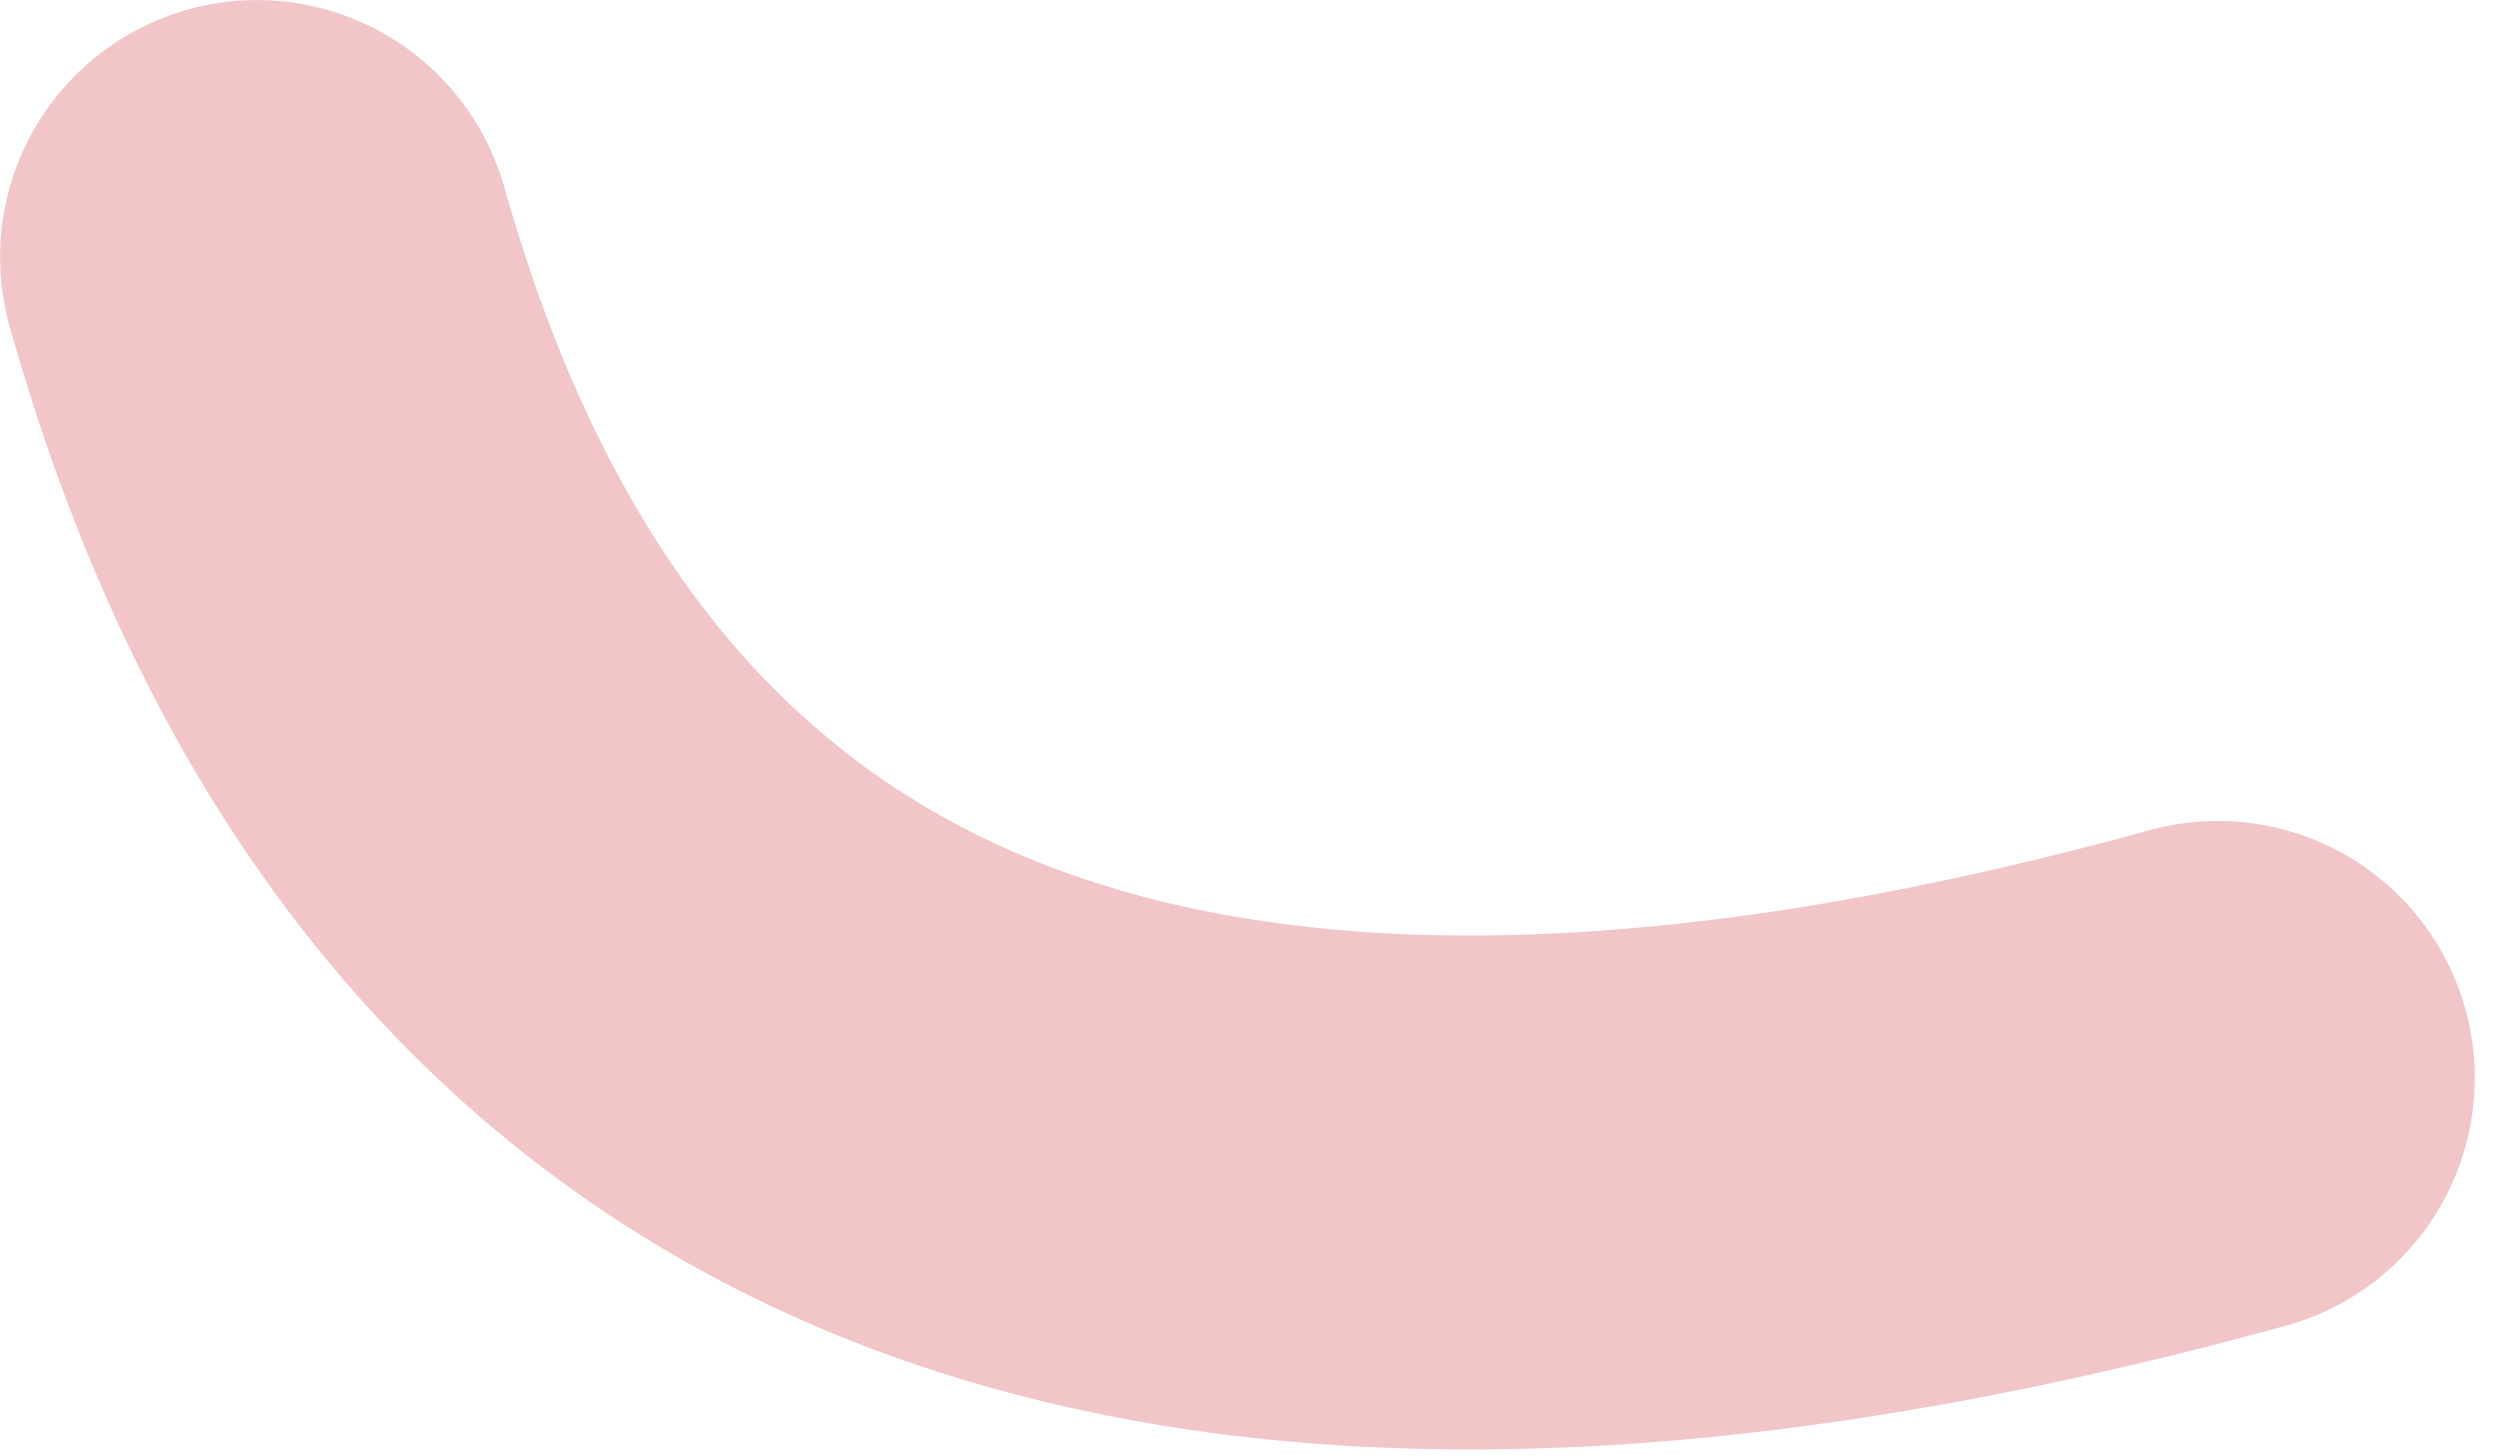
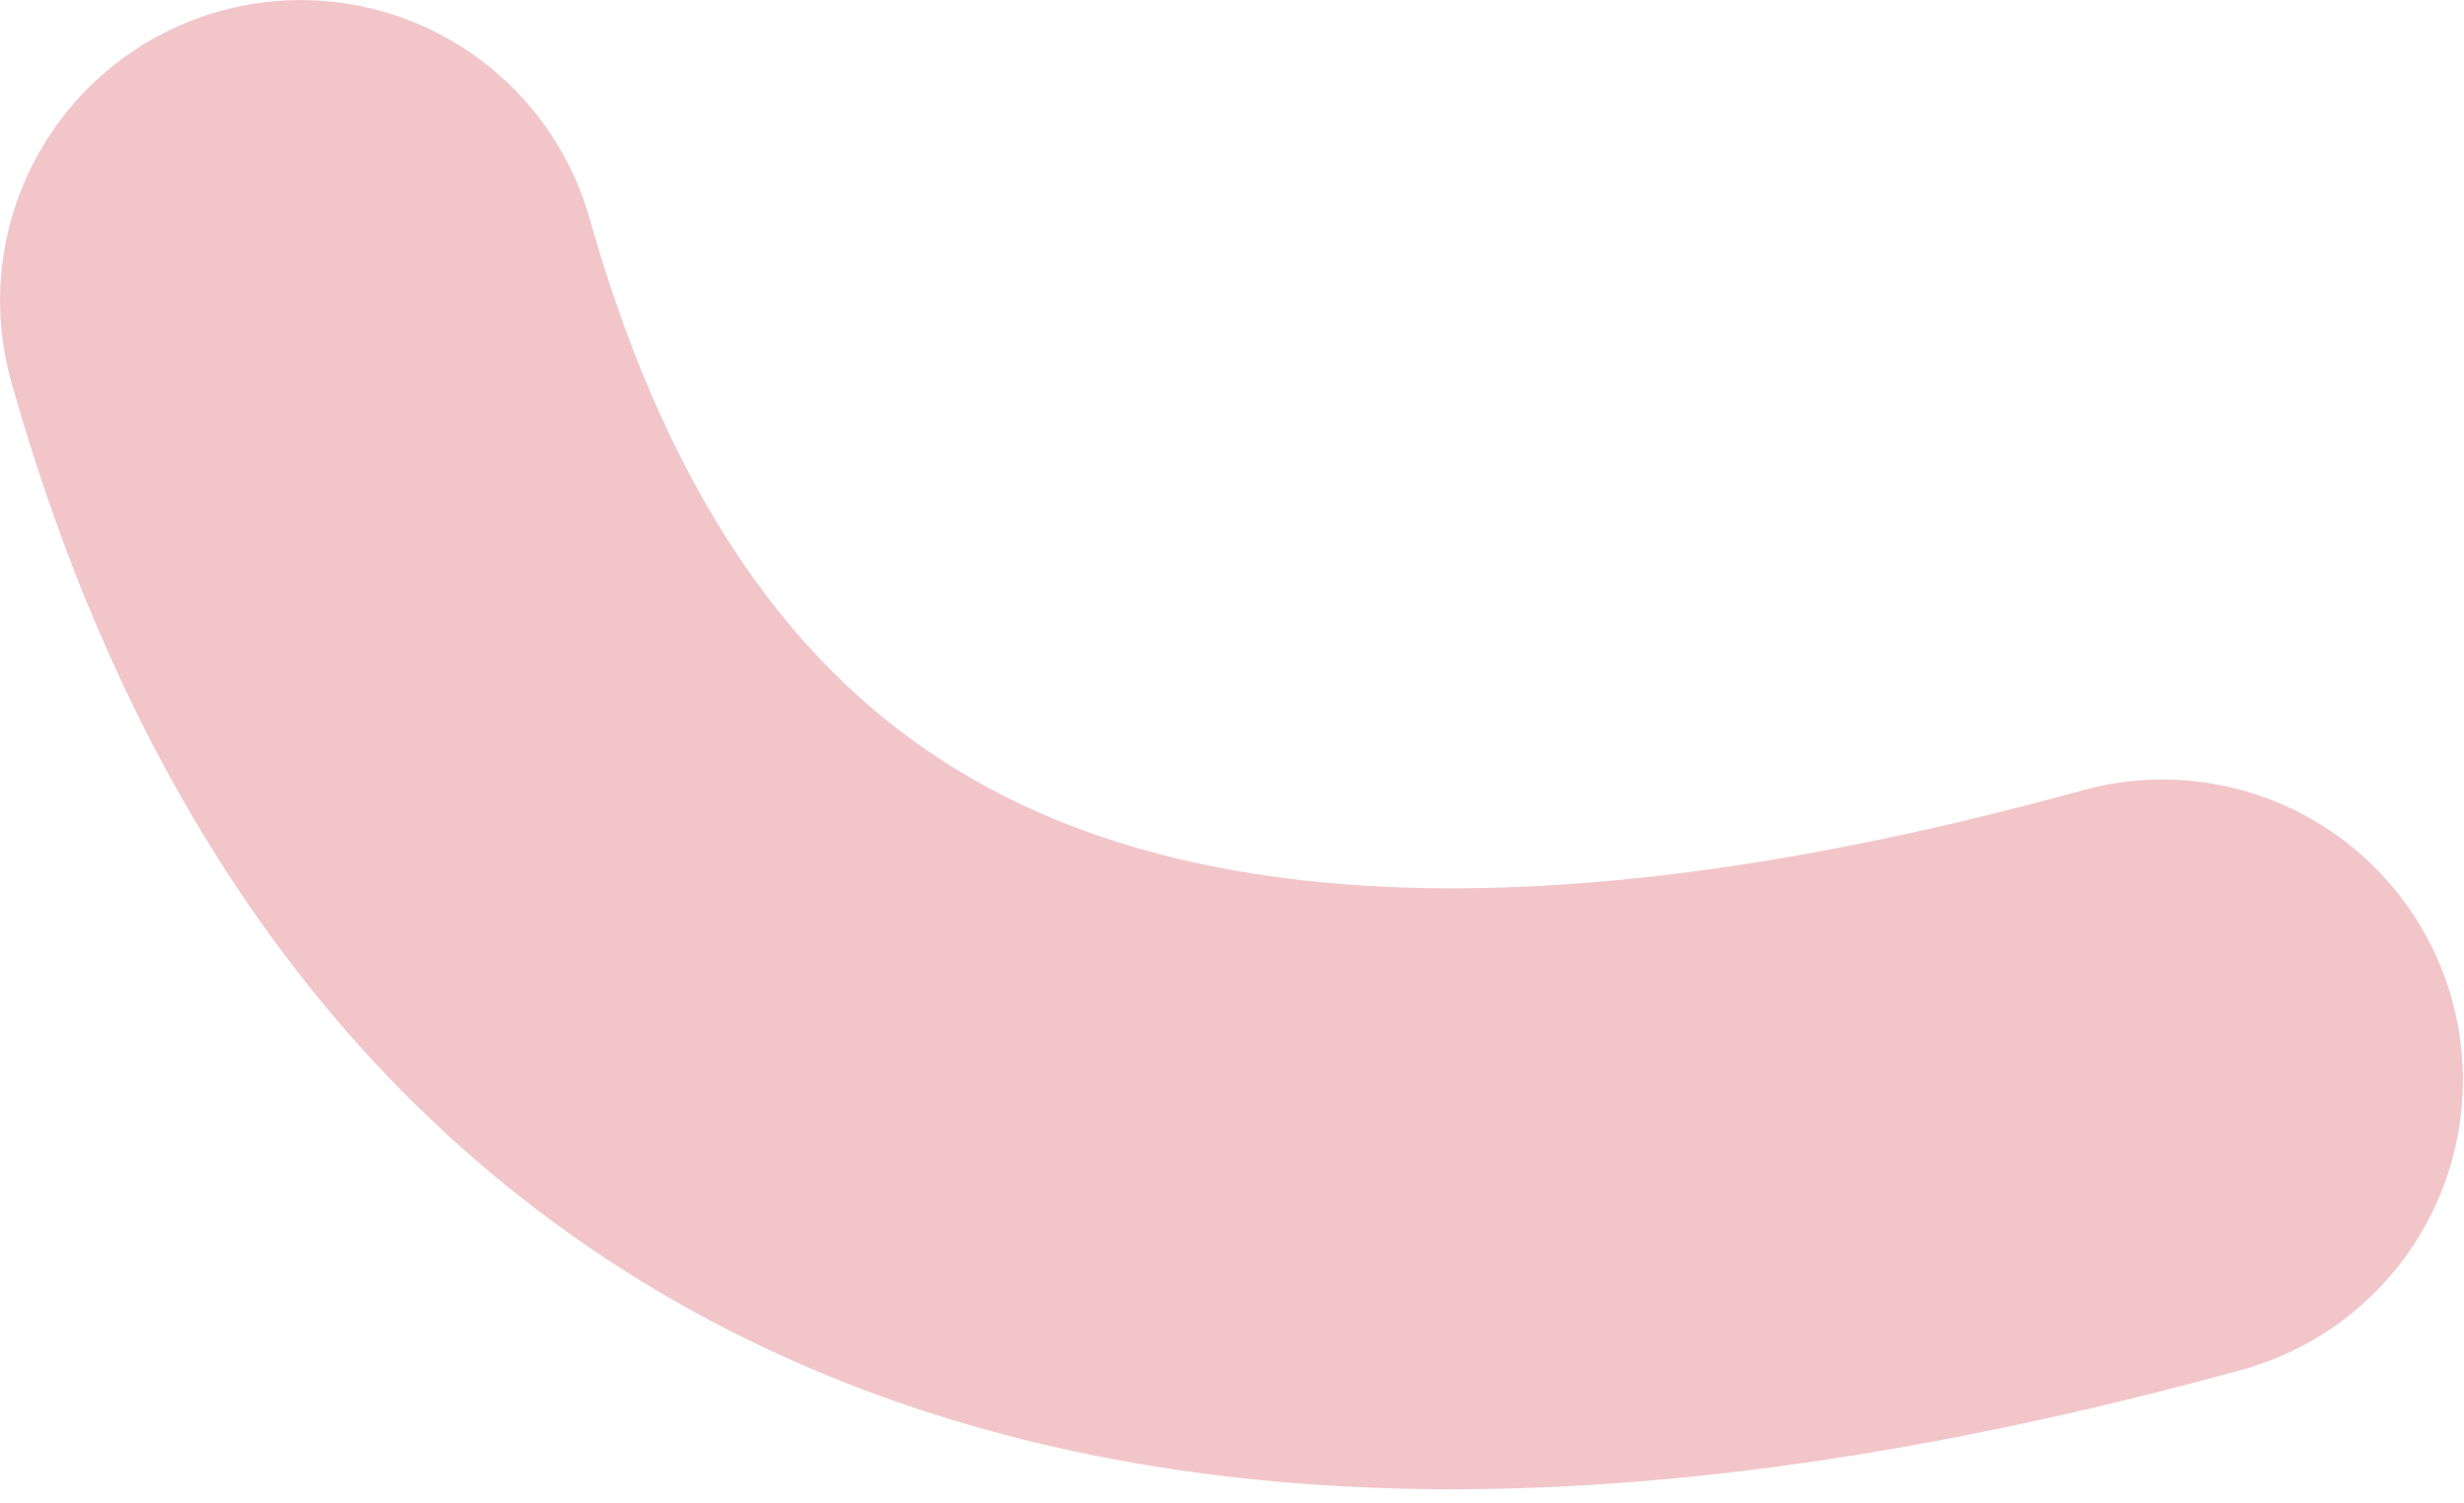
- <svg xmlns="http://www.w3.org/2000/svg" width="79" height="46" viewBox="0 0 79 46" fill="none">
-   <path d="M70.083 34.062C36.286 43.373 15.633 34.727 8.122 8.122" stroke="#F2C6C9" stroke-width="16.24" stroke-linecap="round" />
+ <svg xmlns="http://www.w3.org/2000/svg" width="82" height="50" viewBox="0 0 82 50" fill="none">
+   <path d="M71.963 35.942C38.166 45.254 17.513 36.607 10.002 10.002" stroke="#F2C6C9" stroke-width="20" stroke-linecap="round" />
</svg>
